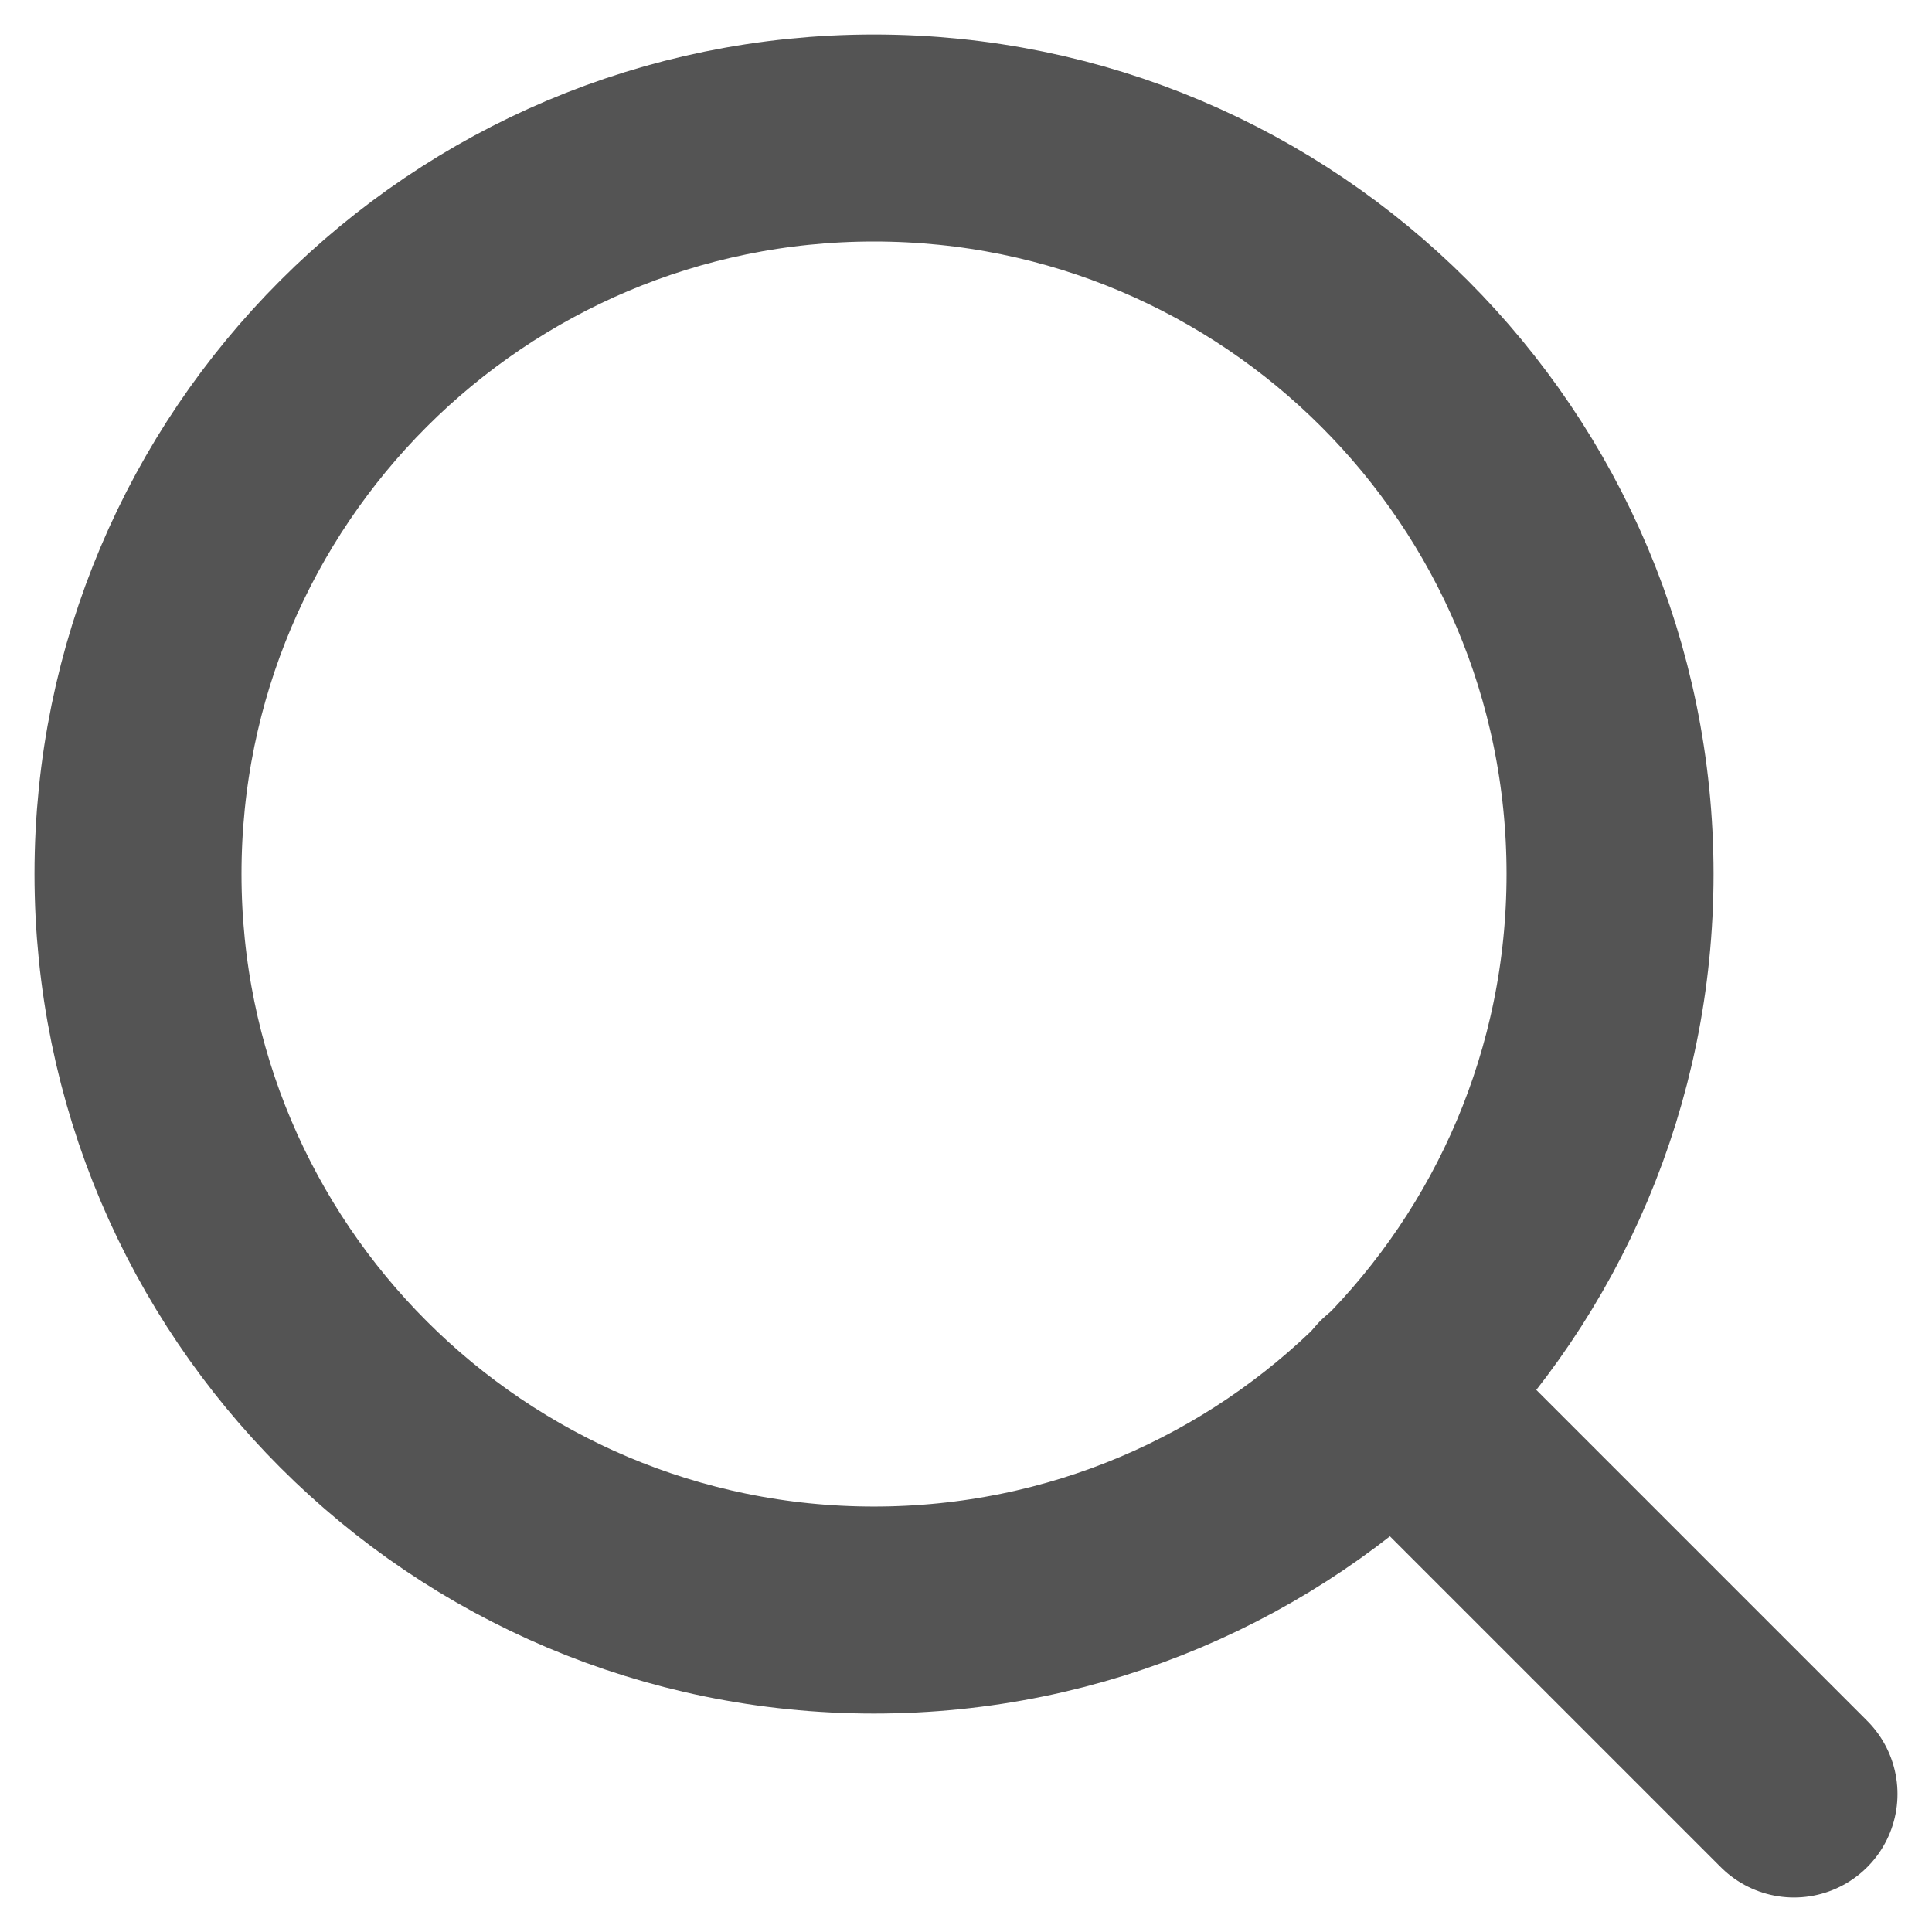
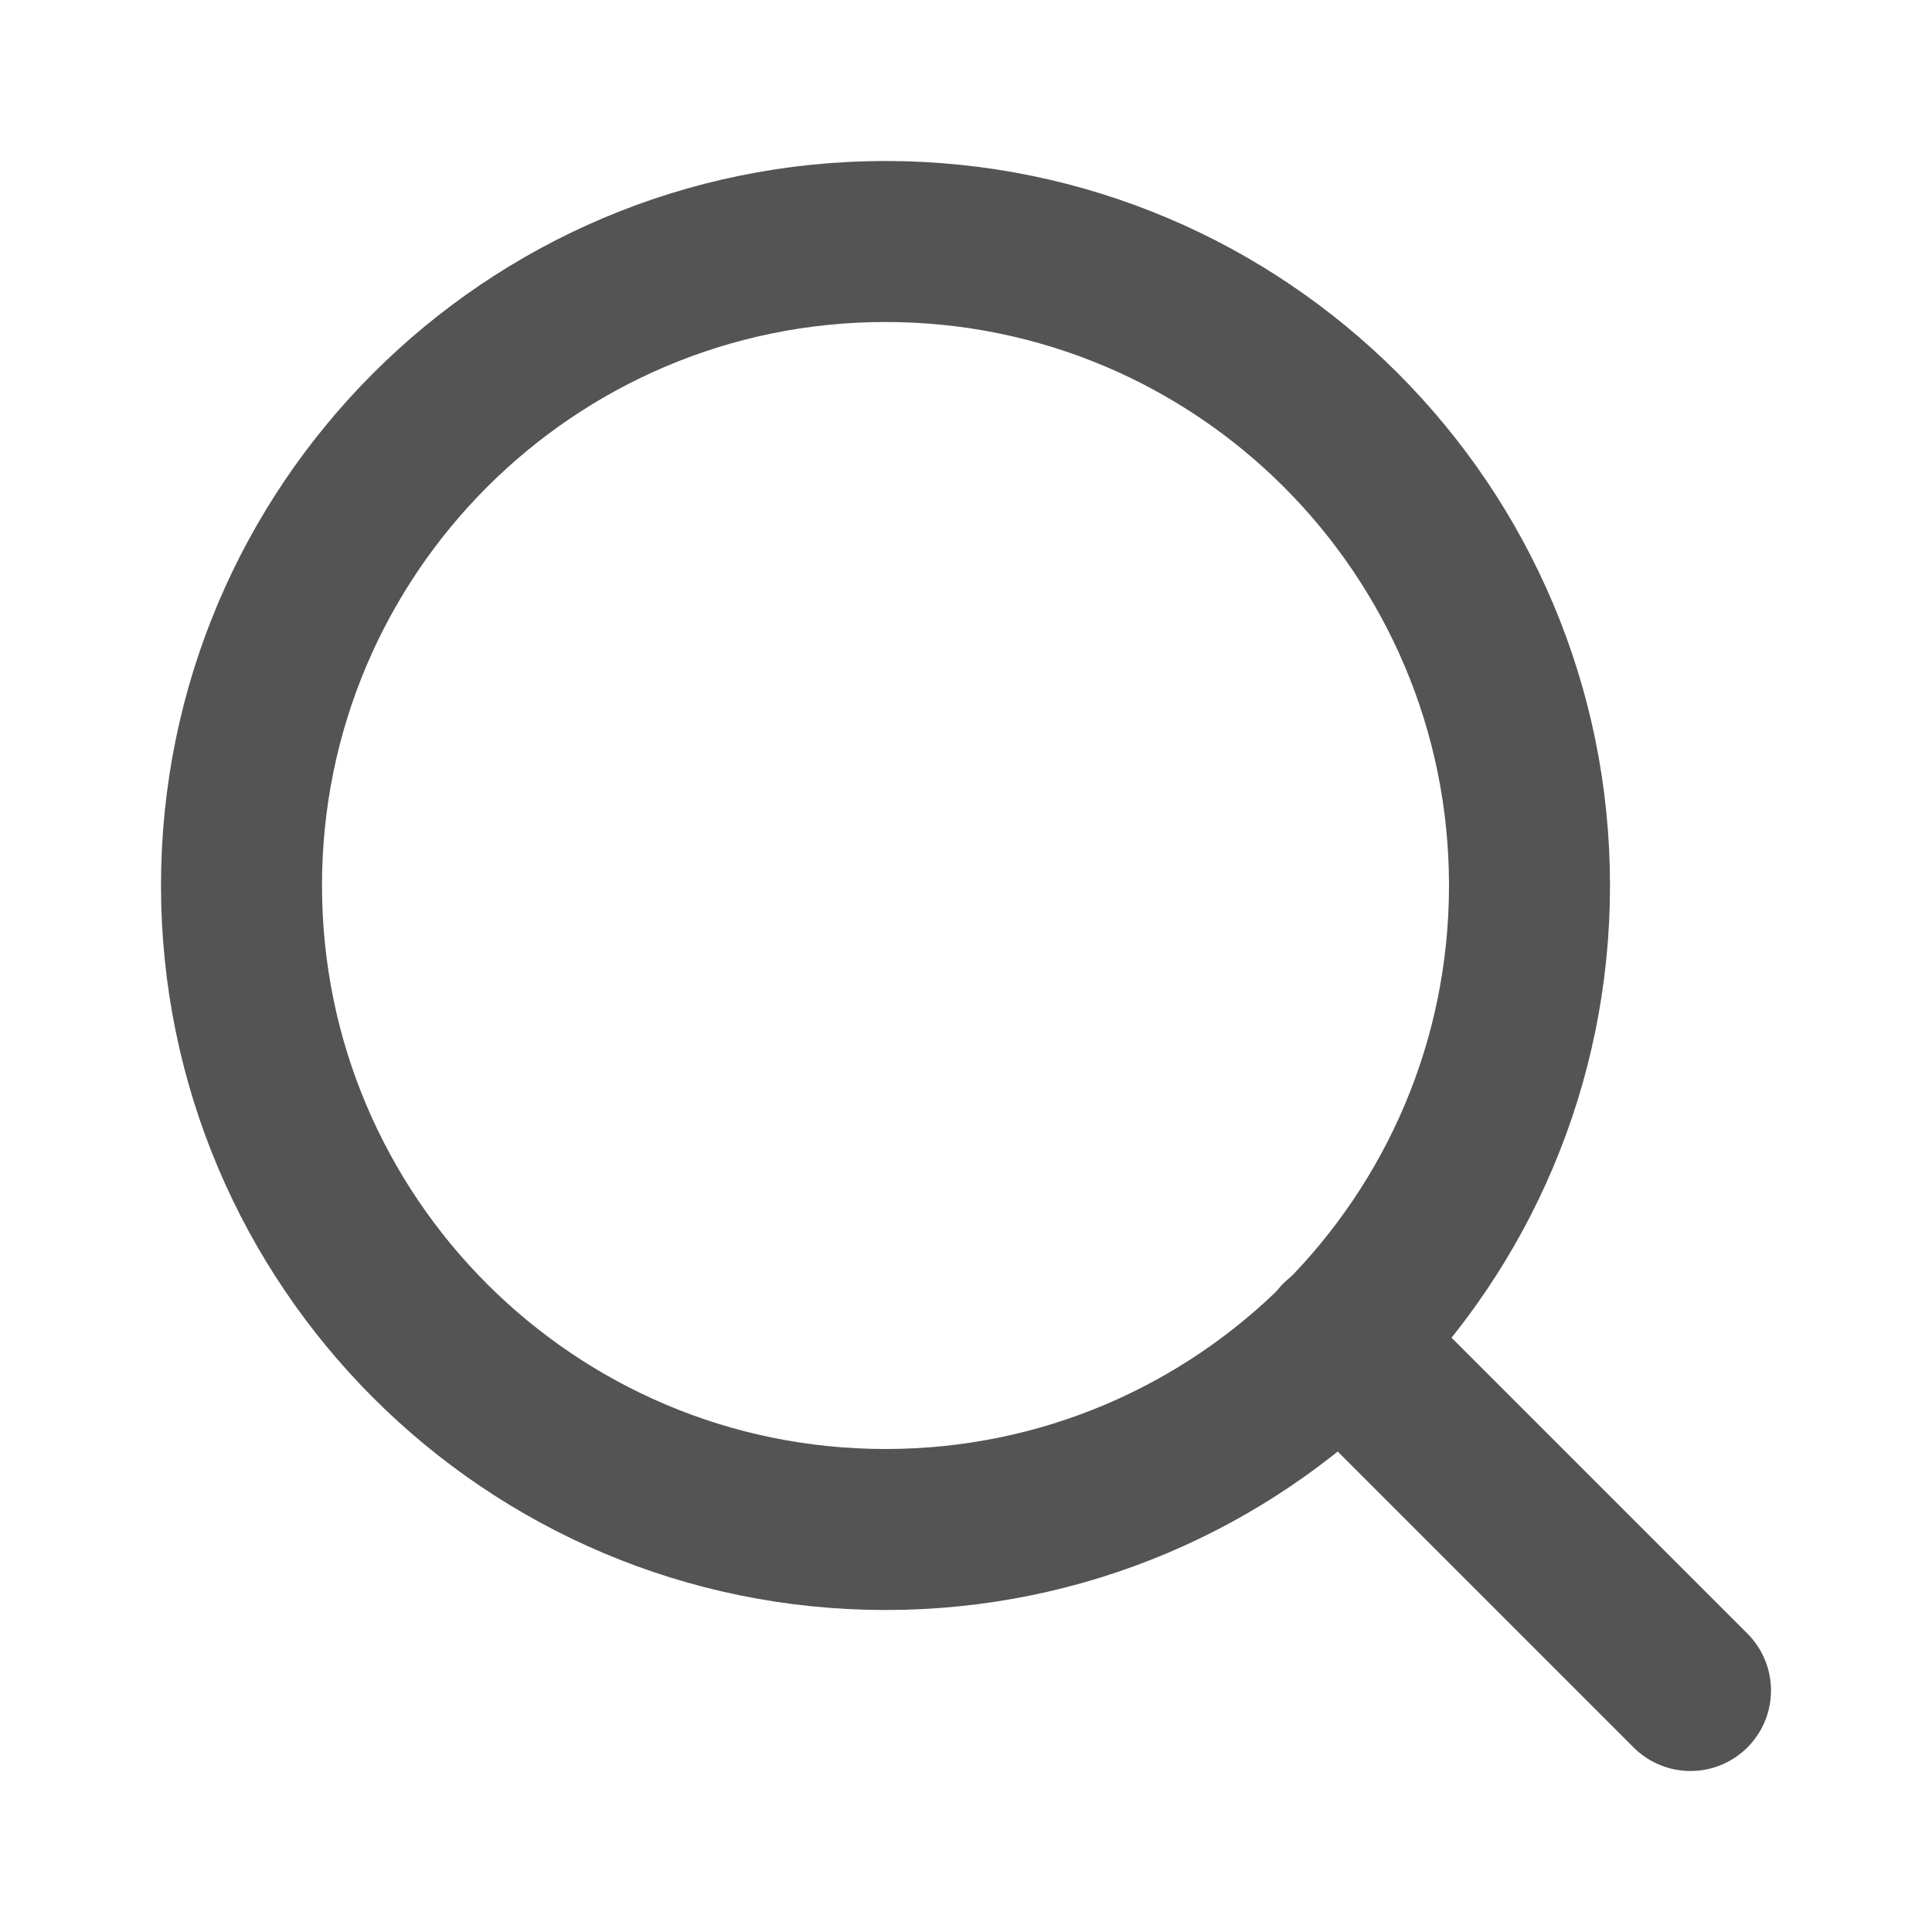
- <svg xmlns="http://www.w3.org/2000/svg" width="14" height="14" viewBox="0 0 14 14" fill="none">
-   <path d="M6.333 11.667C9.279 11.667 11.667 9.279 11.667 6.333C11.667 3.388 9.279 1 6.333 1C3.388 1 1 3.388 1 6.333C1 9.279 3.388 11.667 6.333 11.667Z" stroke="#545454" stroke-width="1.5" stroke-linecap="round" stroke-linejoin="round" />
-   <path d="M13 13L10.1 10.1" stroke="#545454" stroke-width="1.5" stroke-linecap="round" stroke-linejoin="round" />
+ <svg xmlns="http://www.w3.org/2000/svg" width="24" height="24" viewBox="0 0 24 24" fill="none">
+   <path d="M11 19C15.418 19 19 15.418 19 11C19 6.582 15.418 3 11 3C6.582 3 3 6.582 3 11C3 15.418 6.582 19 11 19Z" stroke="#545454" stroke-width="2" stroke-linecap="round" stroke-linejoin="round" />
+   <path d="M21 21L16.65 16.65" stroke="#545454" stroke-width="2" stroke-linecap="round" stroke-linejoin="round" />
</svg>
